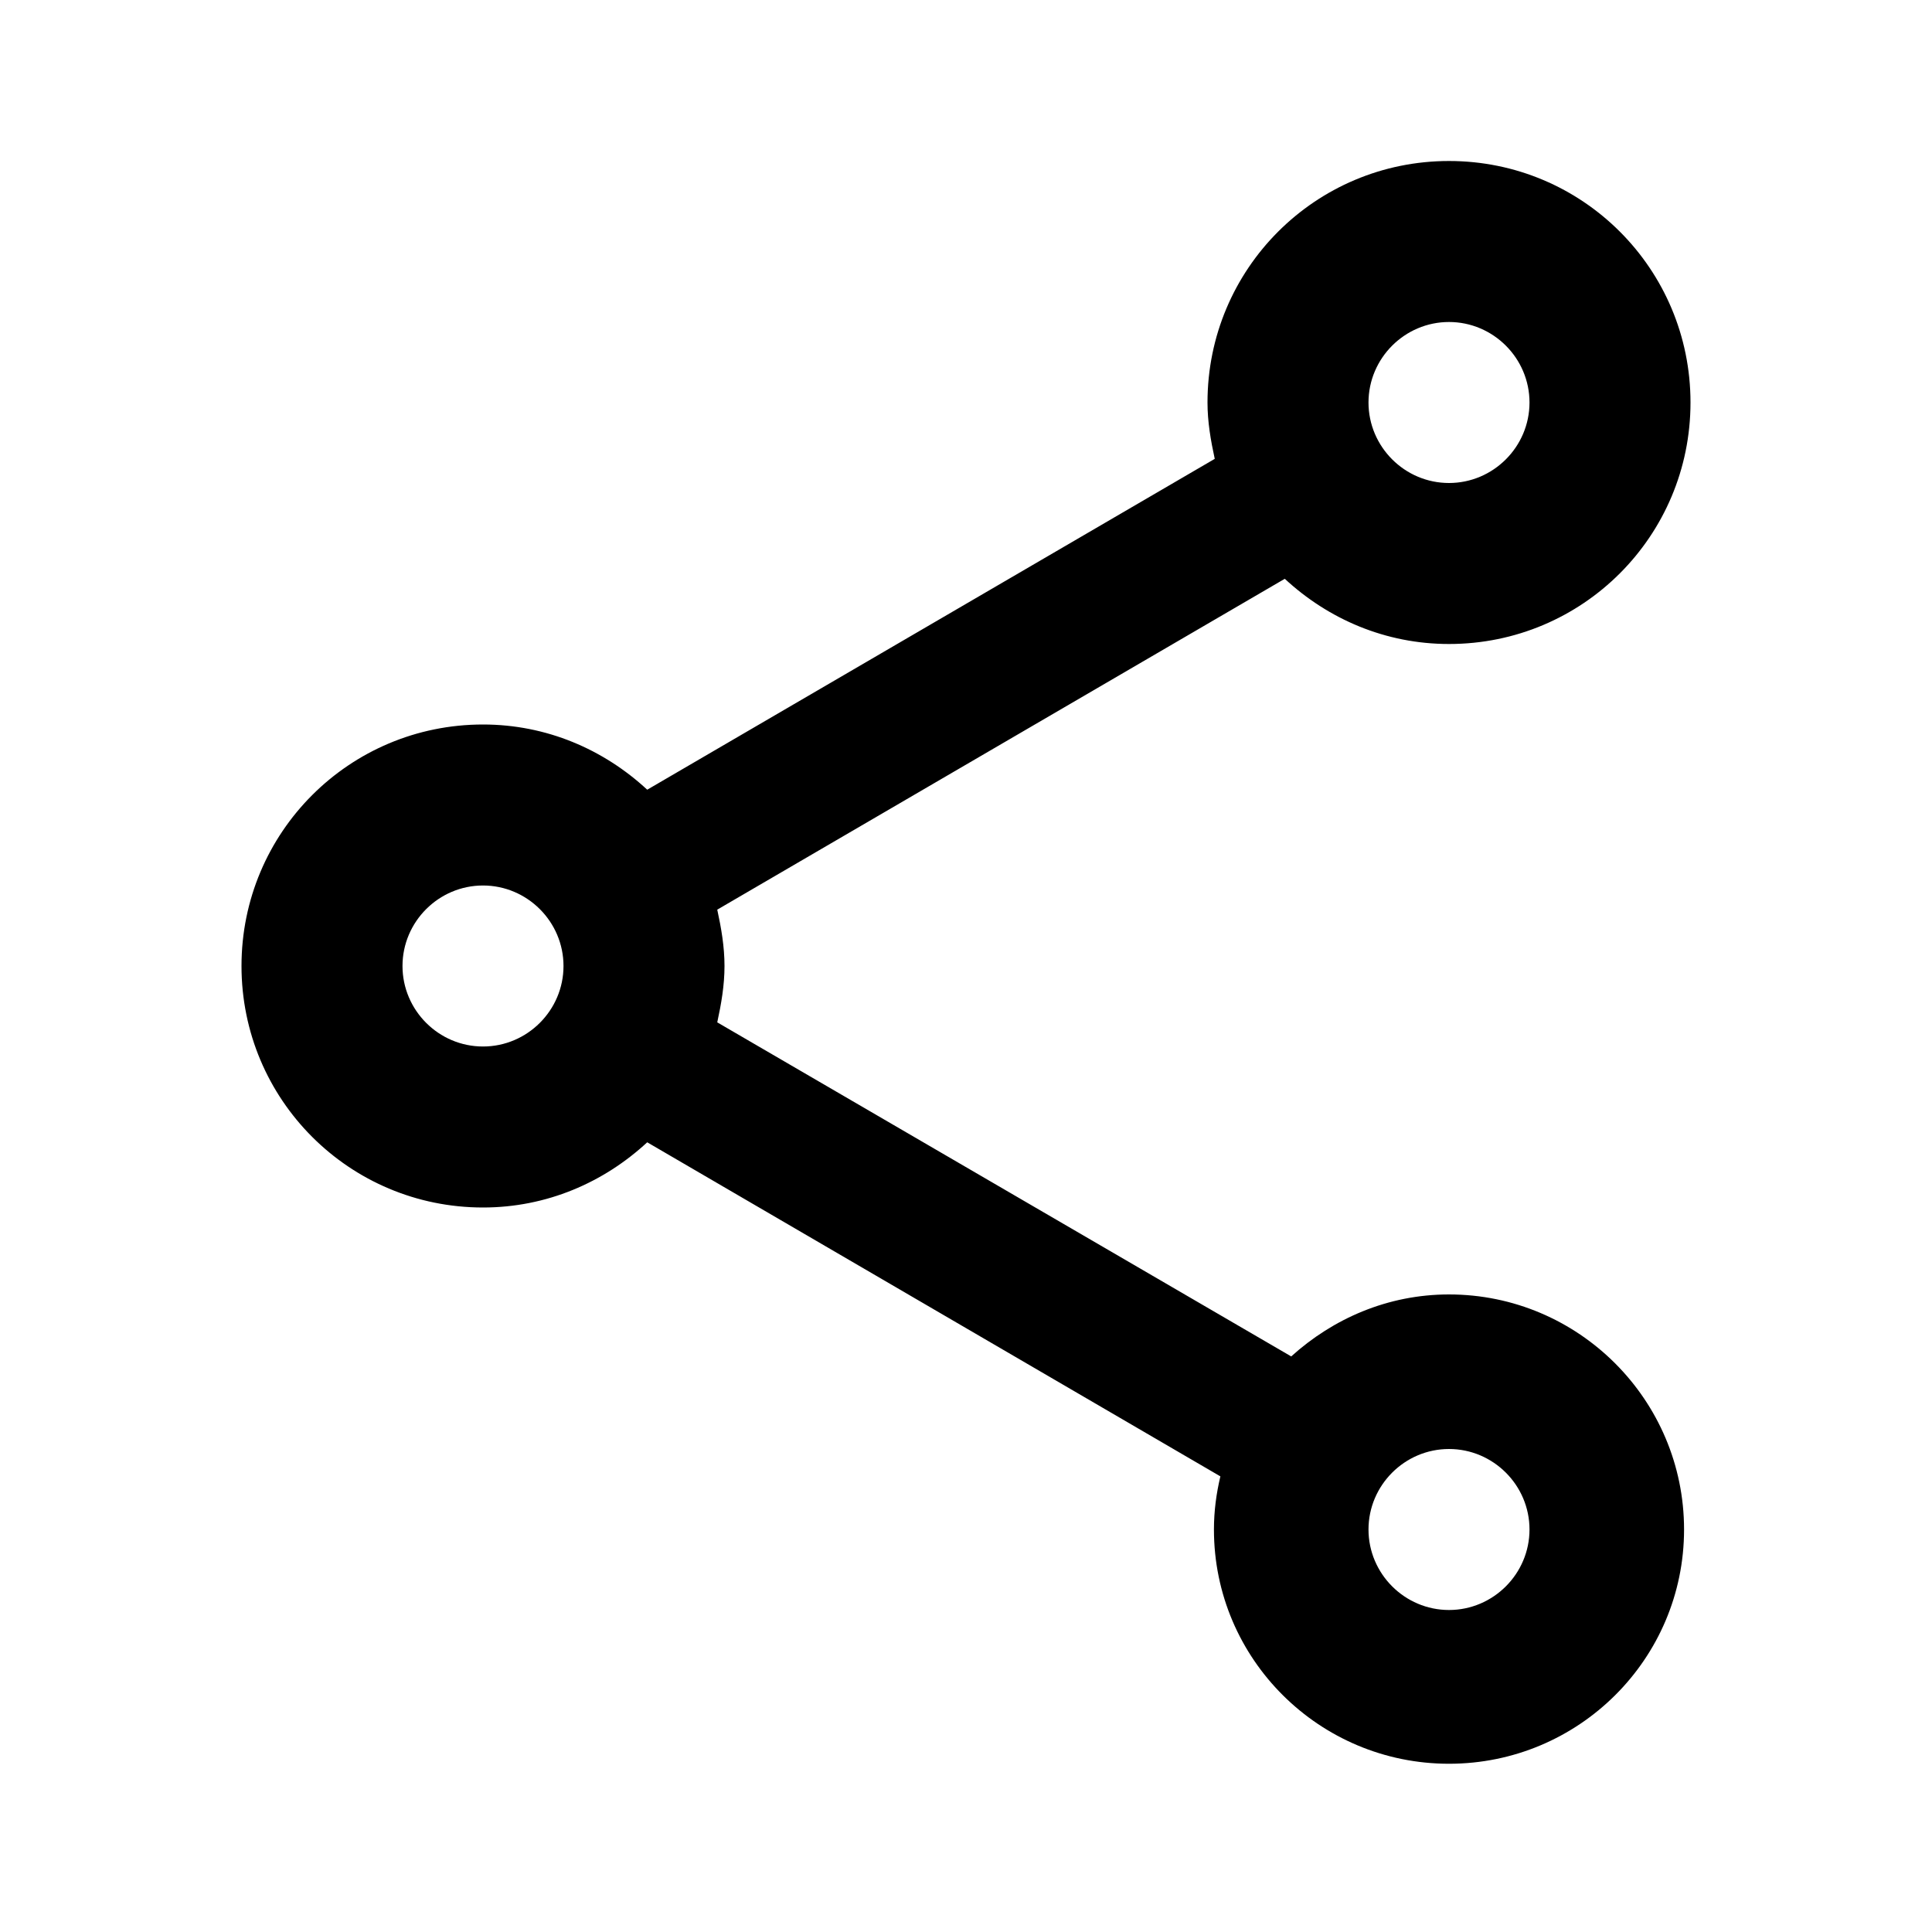
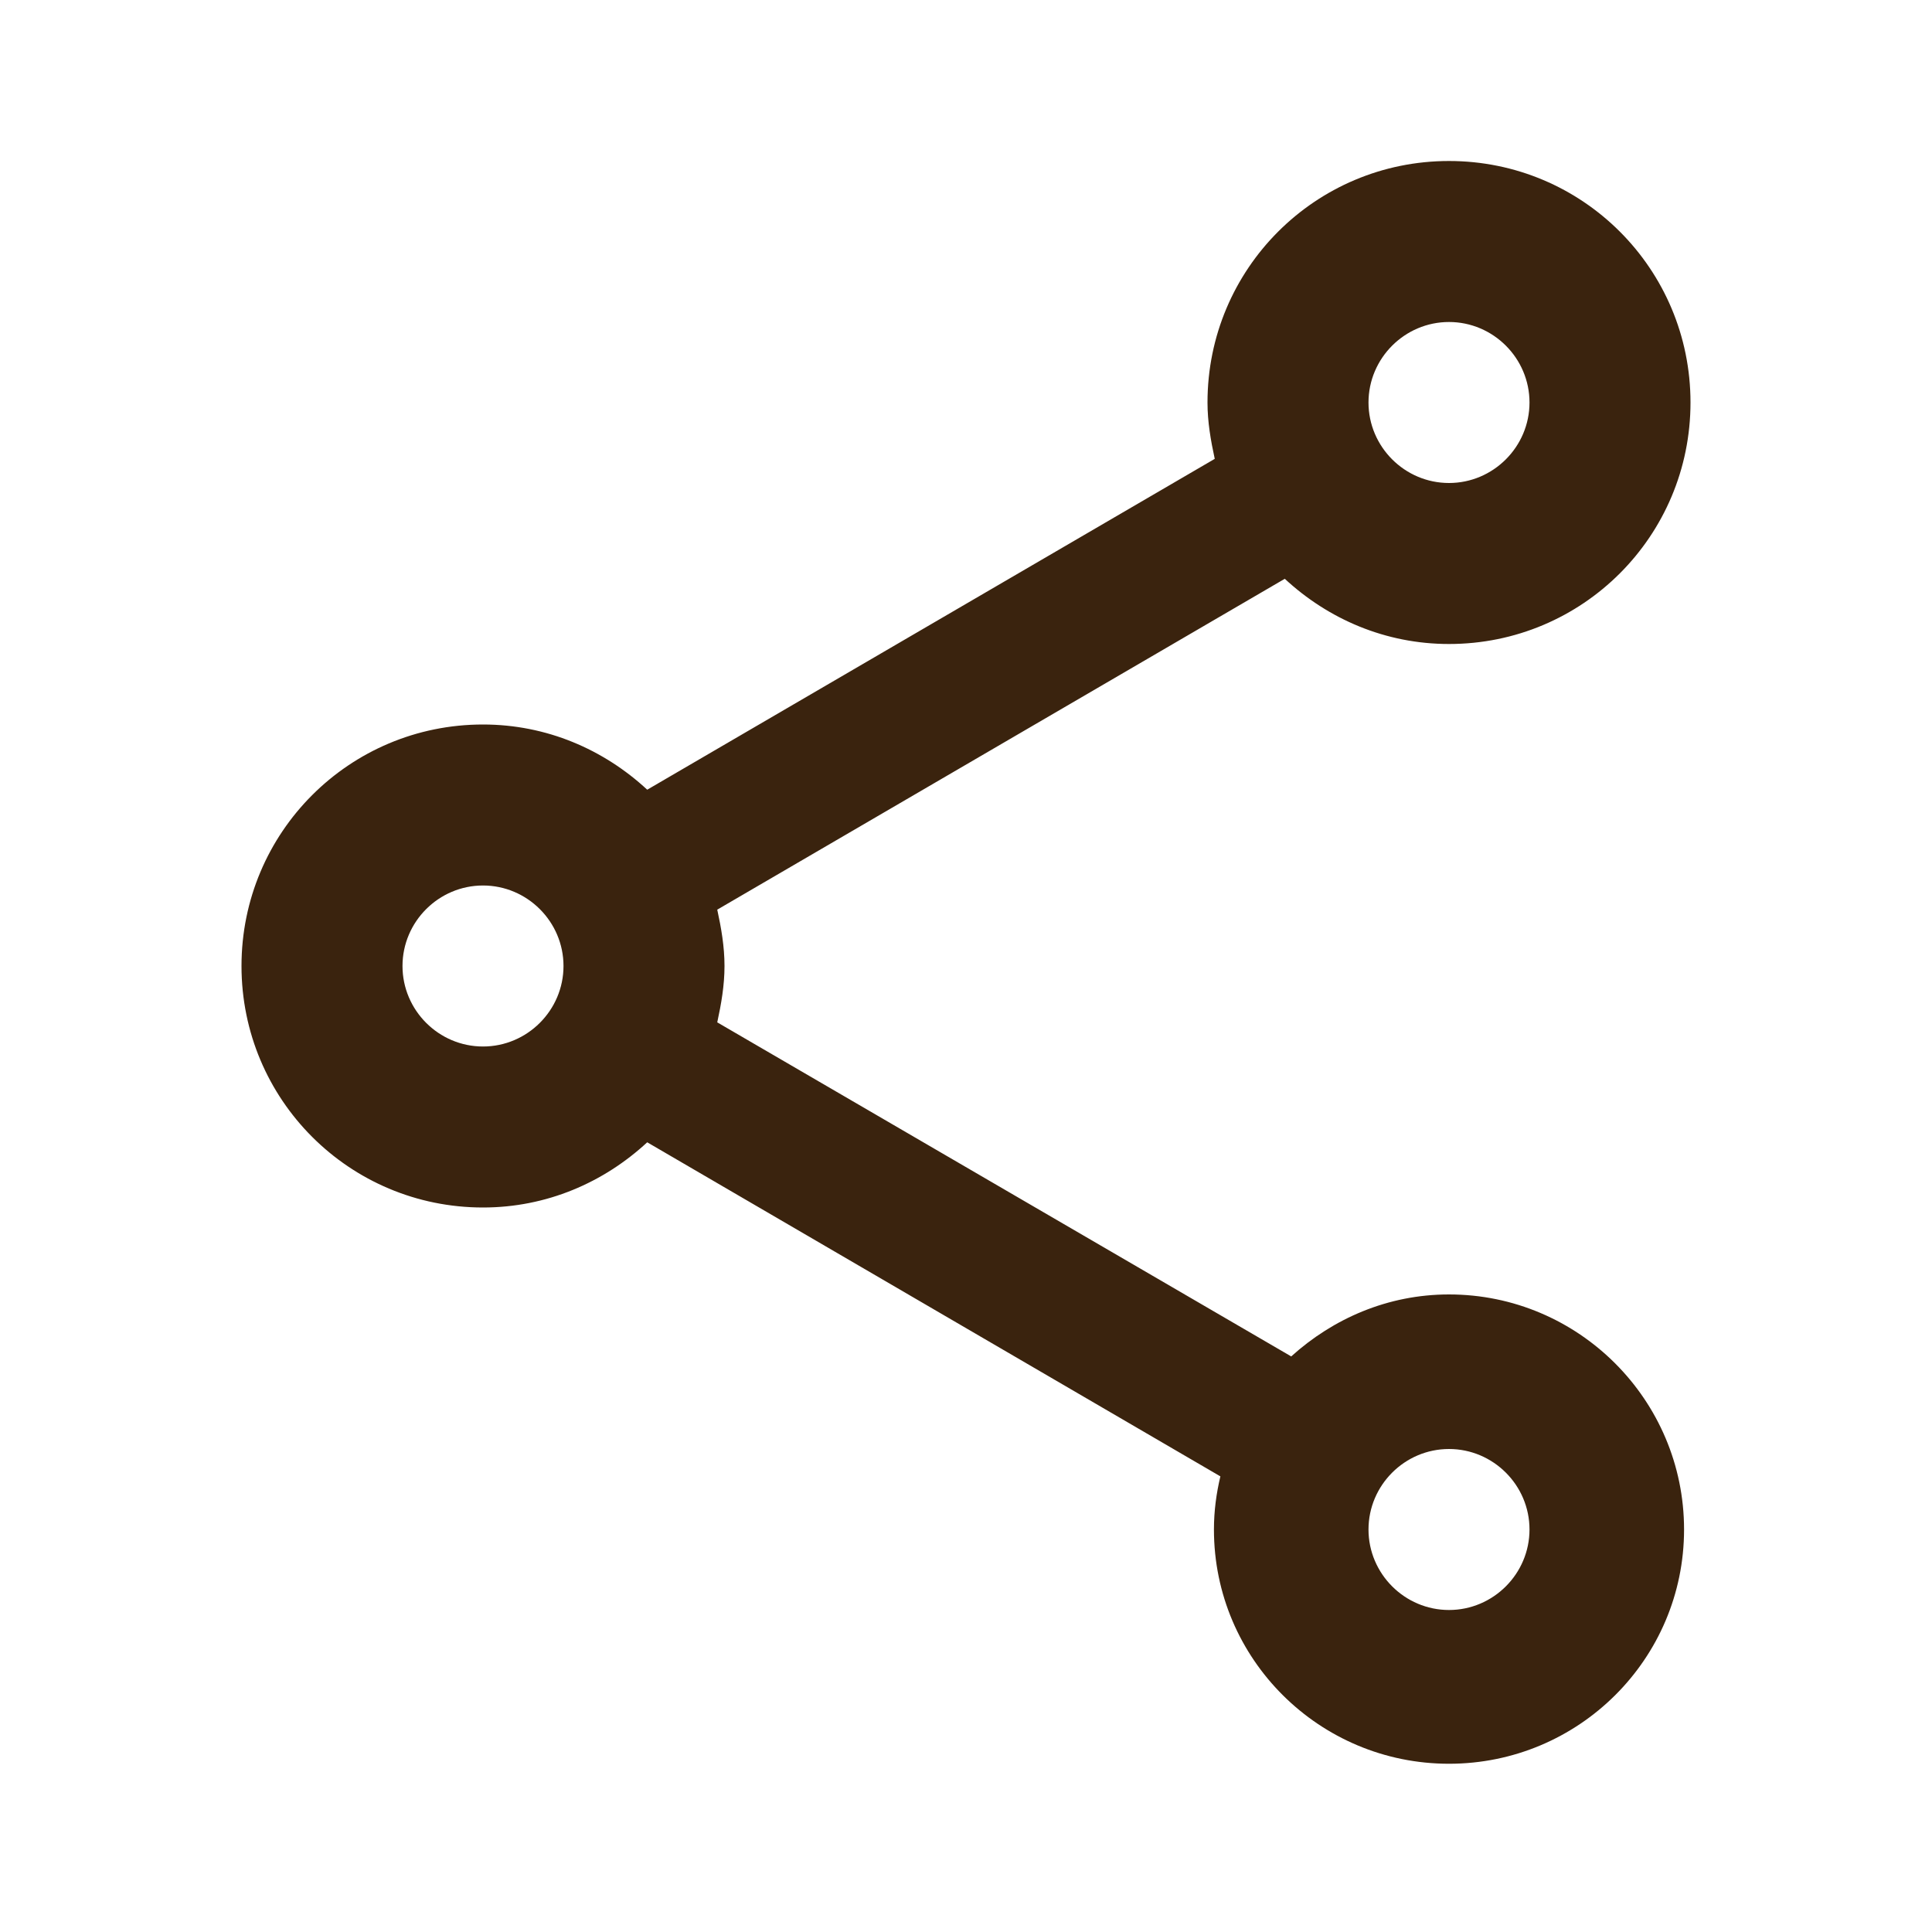
- <svg xmlns="http://www.w3.org/2000/svg" viewBox="0 0 24 24">
+ <svg xmlns="http://www.w3.org/2000/svg" fill="#3A230E" viewBox="0 0 24 24">
  <path d="M18 16.08C17.24 16.08 16.56 16.38 16.04 16.85L8.91 12.7C8.96 12.47 9 12.24 9 12S8.96 11.53 8.91 11.3L15.96 7.19C16.5 7.69 17.21 8 18 8C19.66 8 21 6.66 21 5S19.66 2 18 2 15 3.34 15 5C15 5.24 15.04 5.47 15.09 5.7L8.04 9.81C7.5 9.31 6.79 9 6 9C4.34 9 3 10.34 3 12S4.34 15 6 15C6.79 15 7.5 14.69 8.04 14.19L15.16 18.34C15.11 18.55 15.08 18.77 15.08 19C15.08 20.61 16.39 21.91 18 21.91S20.92 20.61 20.92 19C20.92 17.39 19.61 16.08 18 16.08M18 4C18.55 4 19 4.45 19 5S18.55 6 18 6 17 5.55 17 5 17.45 4 18 4M6 13C5.45 13 5 12.55 5 12S5.45 11 6 11 7 11.45 7 12 6.55 13 6 13M18 20C17.45 20 17 19.55 17 19S17.45 18 18 18 19 18.45 19 19 18.55 20 18 20Z" />
</svg>
